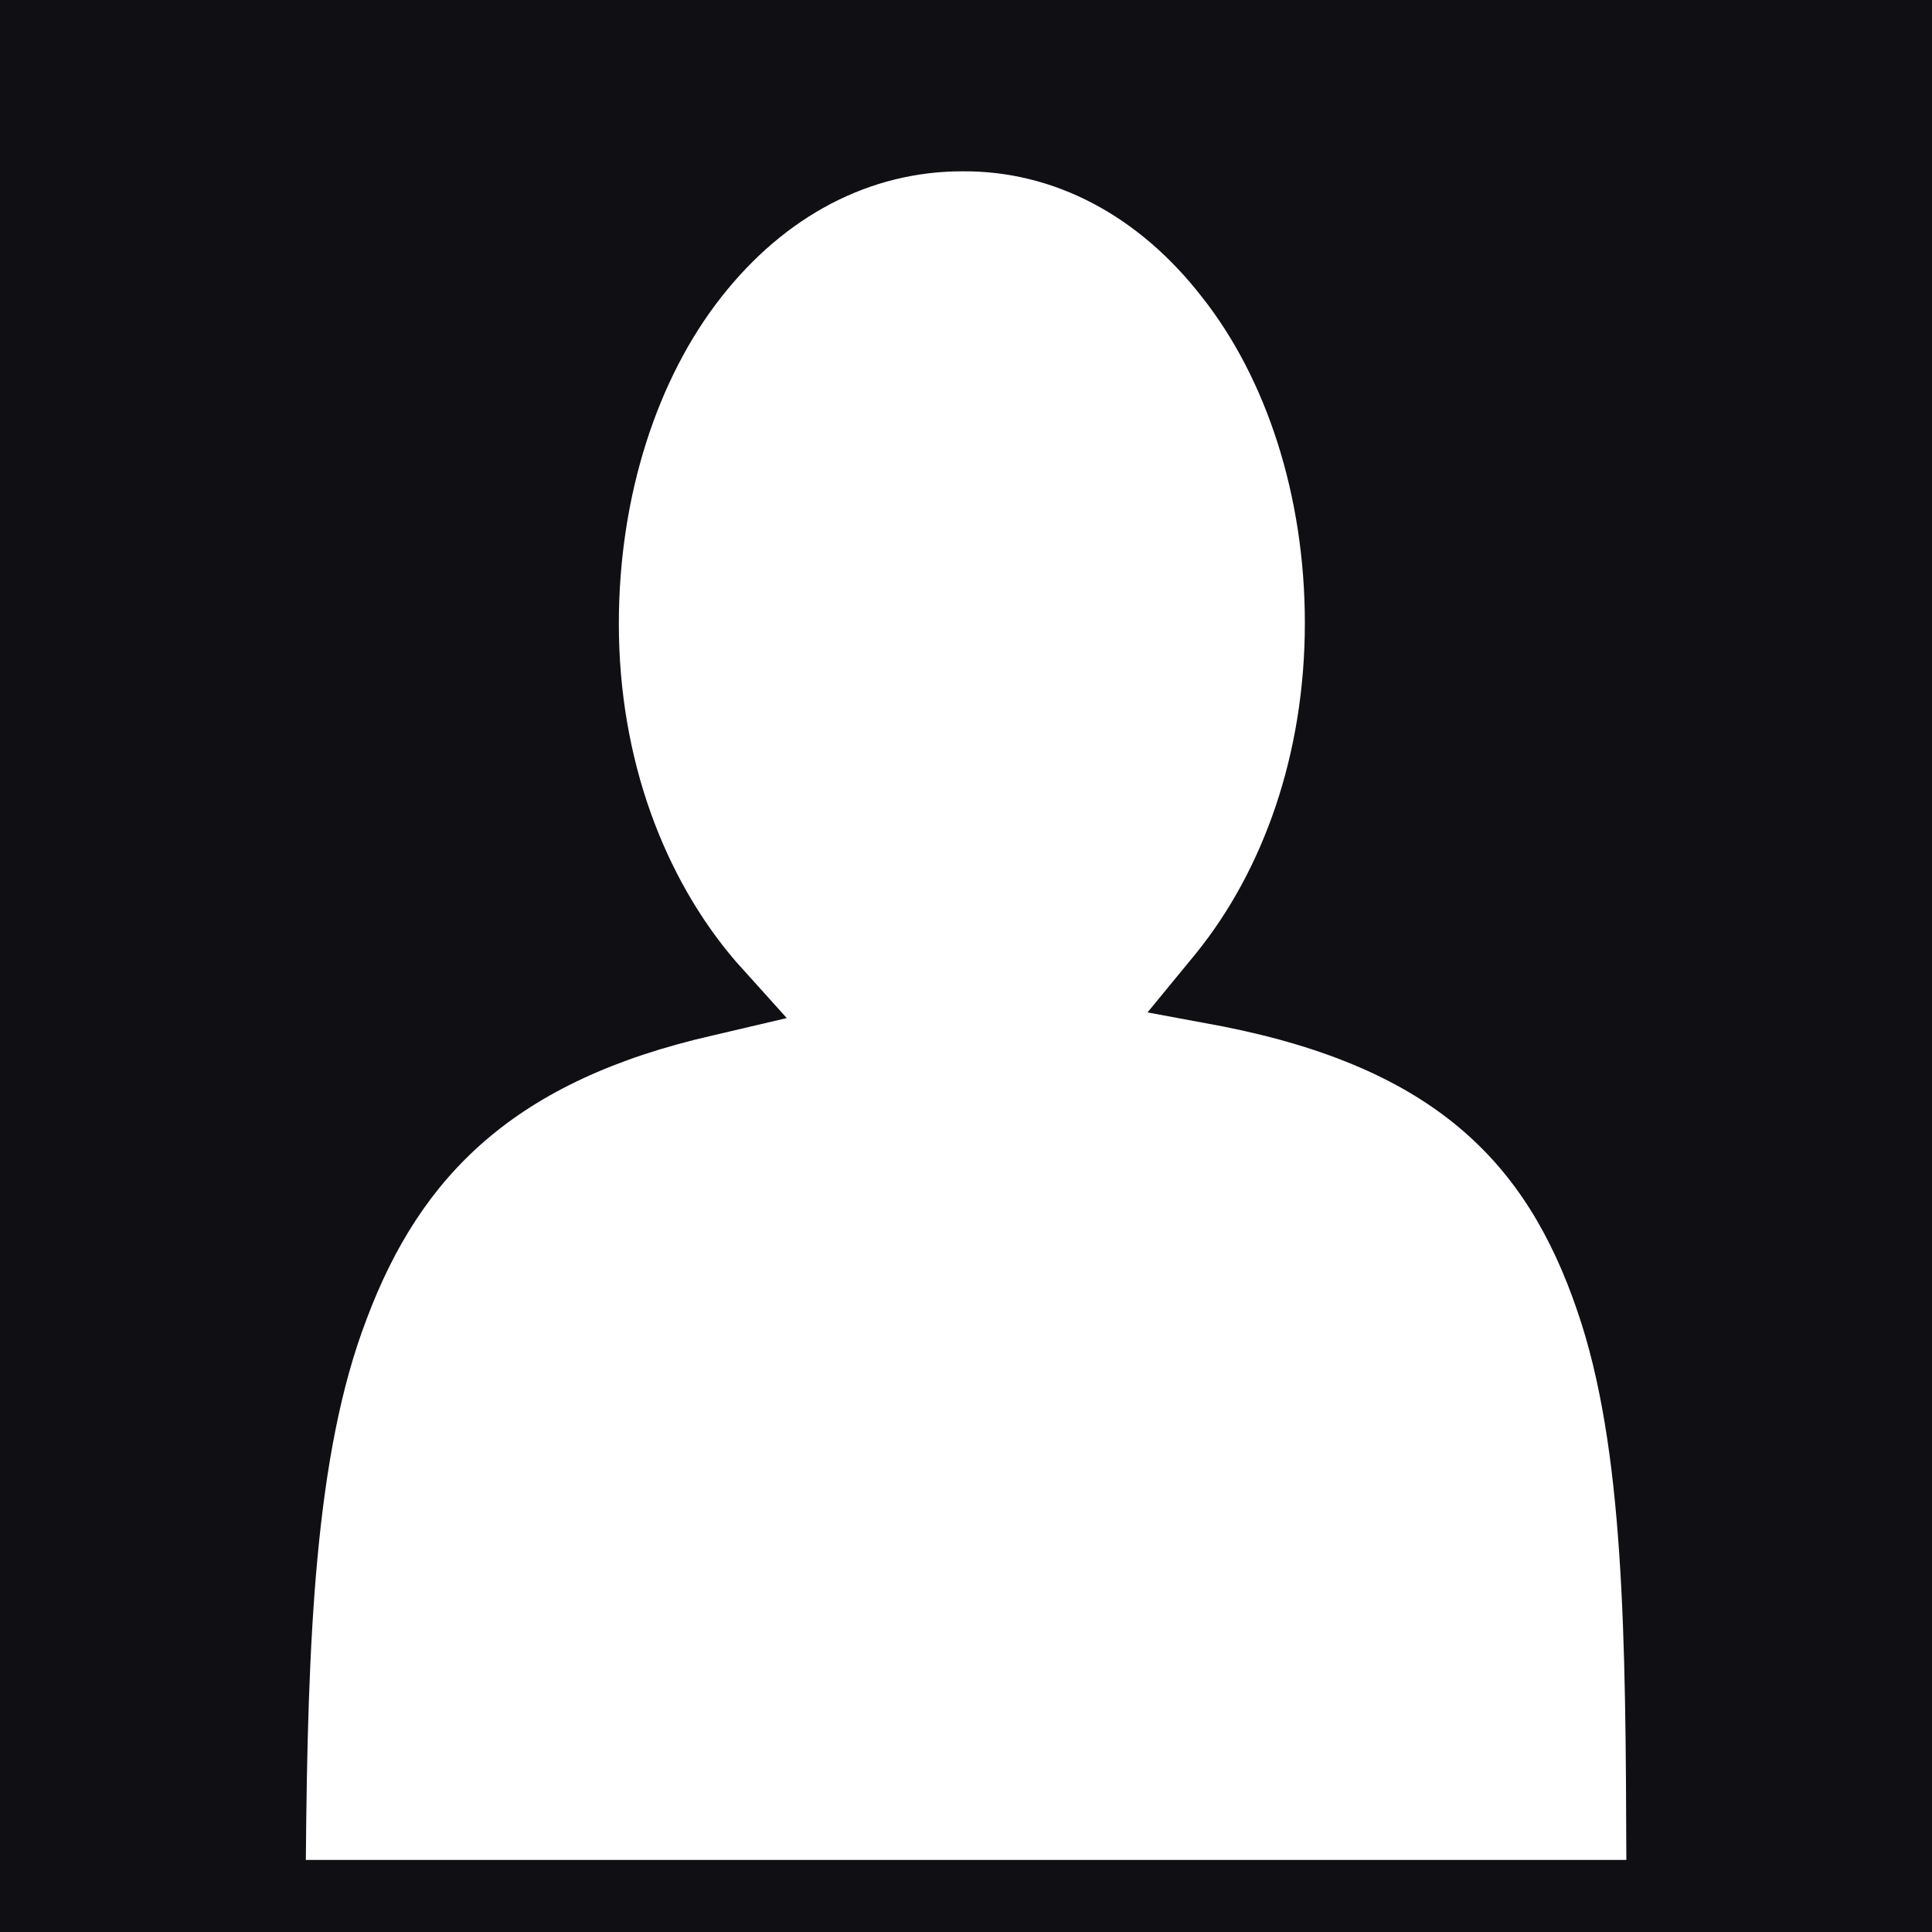
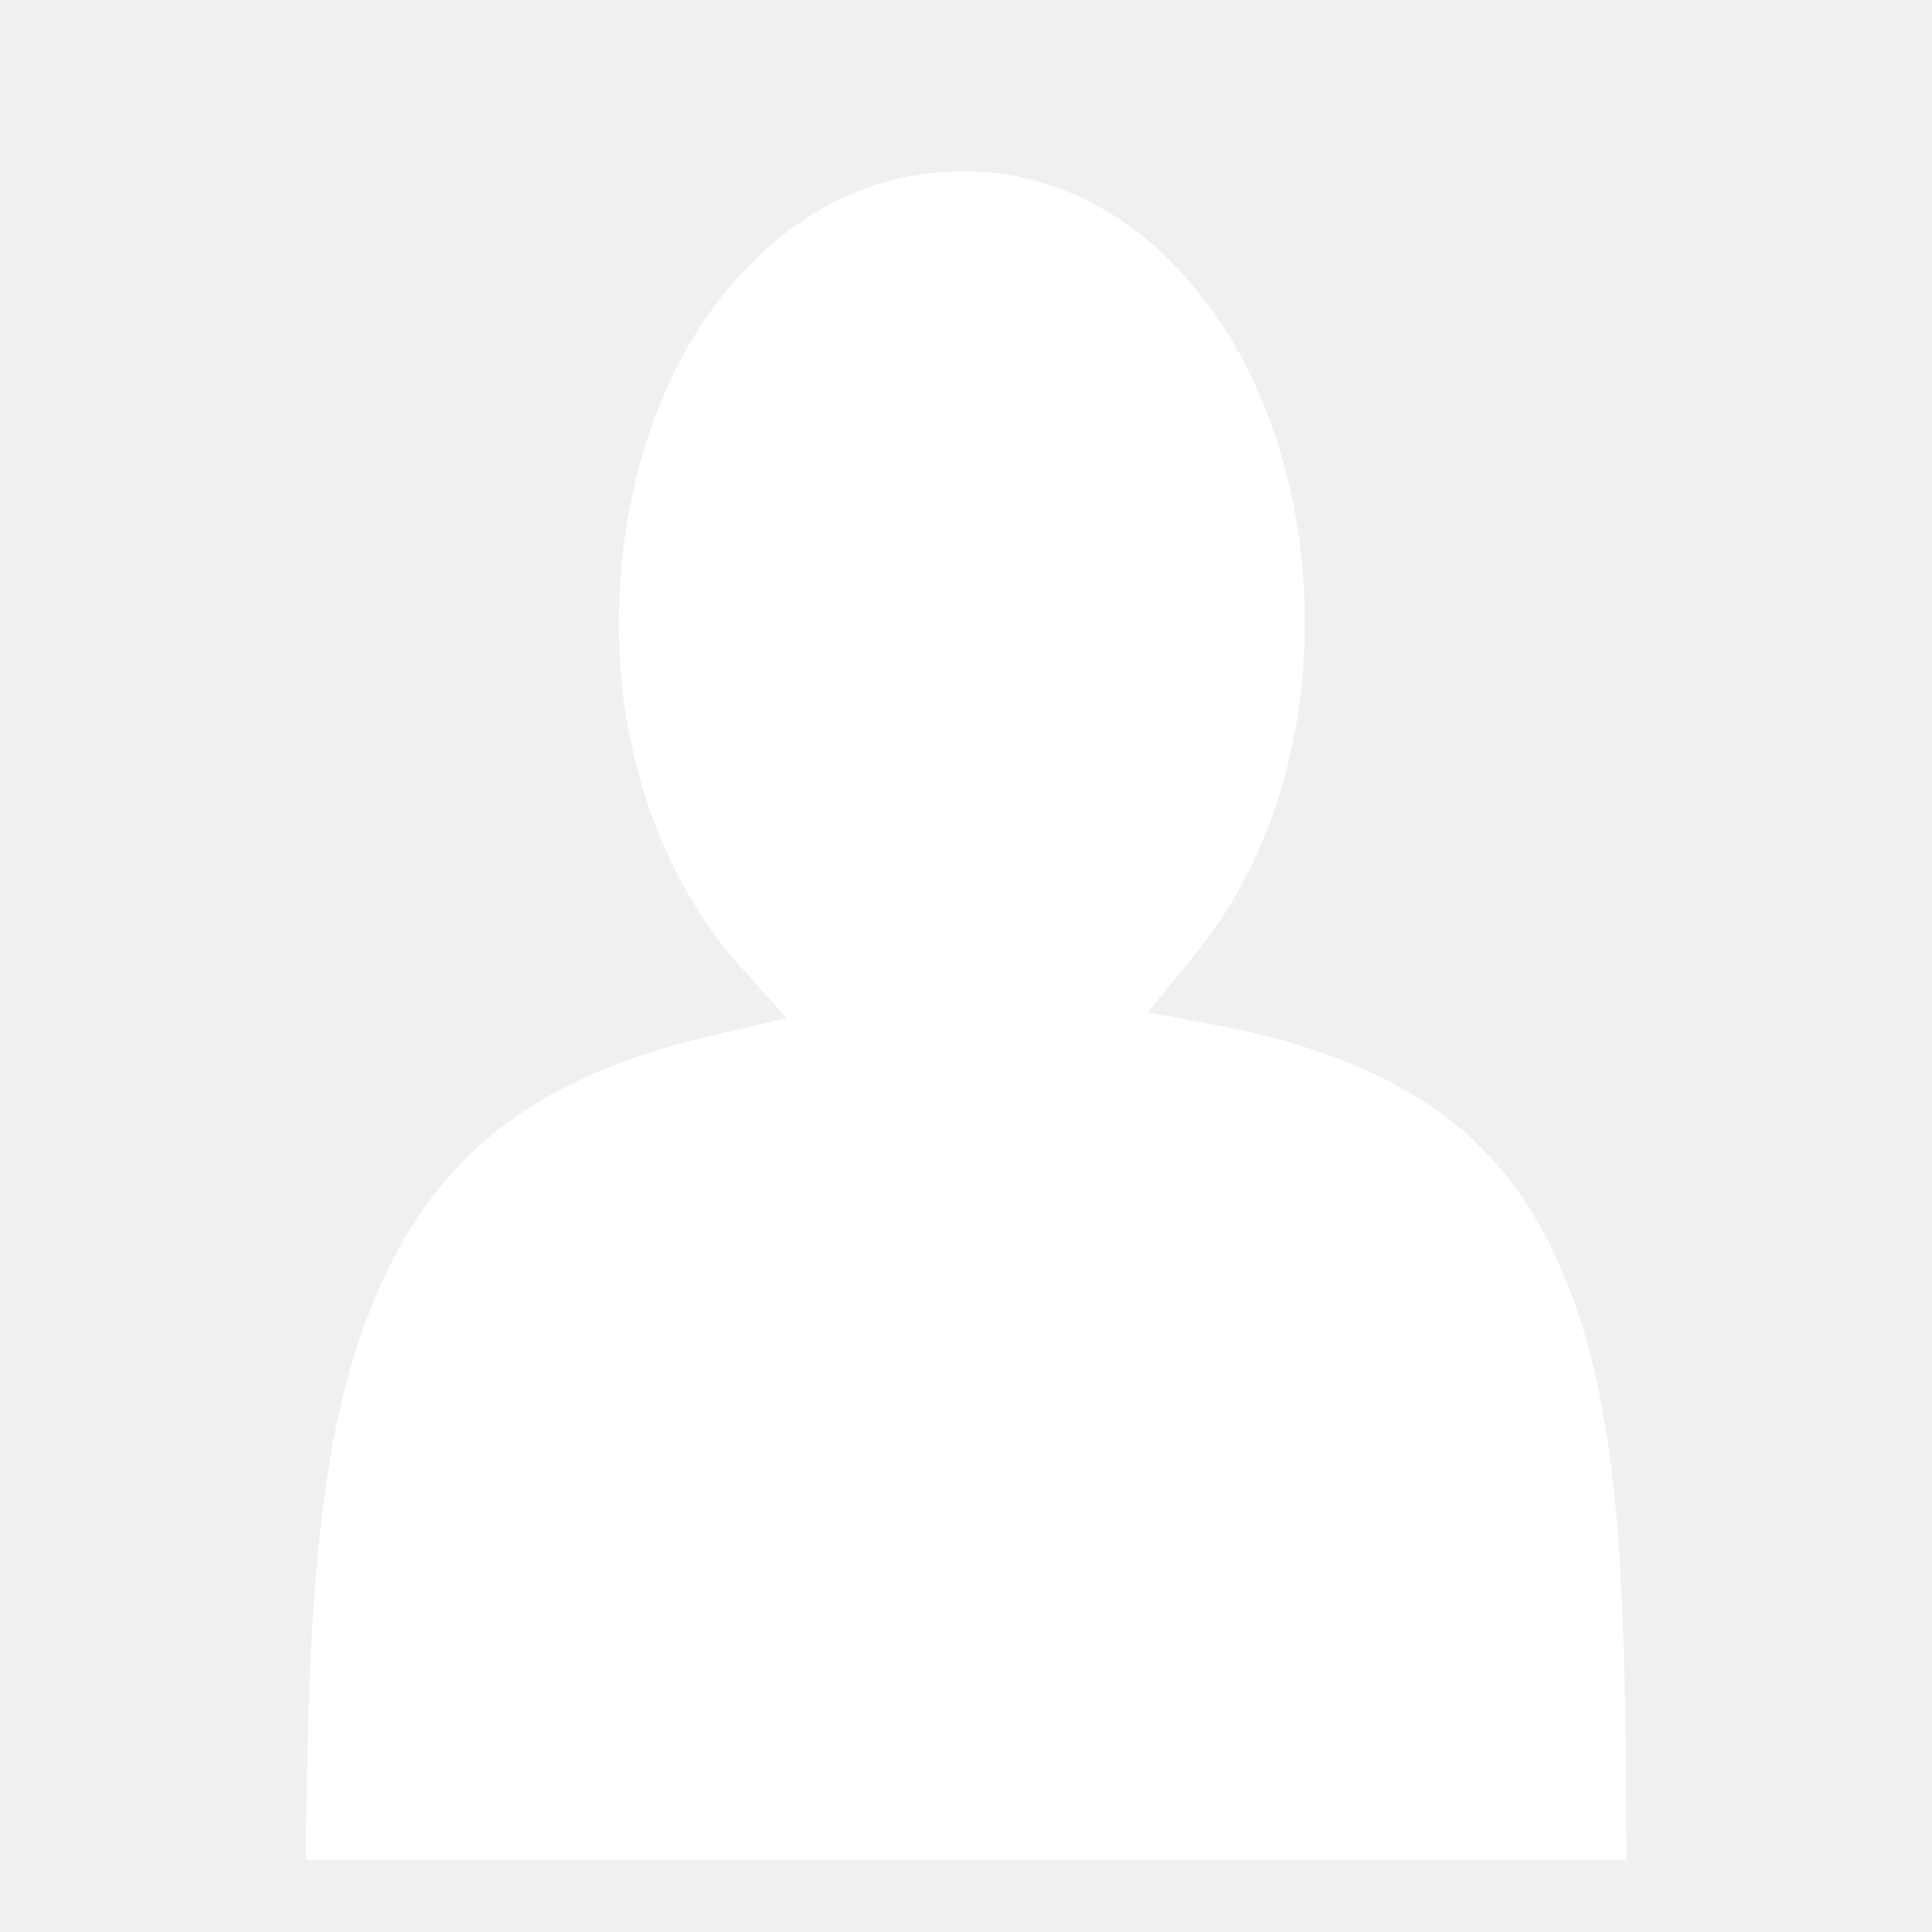
<svg xmlns="http://www.w3.org/2000/svg" viewBox="0 0 512 512" style="height: 512px; width: 512px;">
-   <path d="M0 0h512v512H0z" fill="#101014" fill-opacity="1" />
+   <path d="M0 0h512v512H0z" fill="#18181b" fill-opacity="0" />
  <g class="" transform="translate(0,0)" style="">
    <path d="M255 45.4c-24.5 0-47 11.8-63.9 33.4-16.9 21.5-27.1 52.6-27.1 86.5 0 36 12.1 67.5 31 89.5l13.5 15-19.6 4.6c-52.3 11.9-77.4 36.9-91.75 75.2-13.7 35.7-15.6 84.8-16.1 143.3H431c-.2-58.7-.5-109.3-13-145.5-13.4-39.4-37.9-64.3-94-75.4l-19.9-3.7 12.9-15.7c17.7-21.9 28.8-52.6 28.8-87.5 0-33.9-10.3-64.9-27.2-86.3-16.8-21.7-39.3-33.6-63.6-33.4z" fill="#fff" fill-opacity="1" />
  </g>
</svg>
